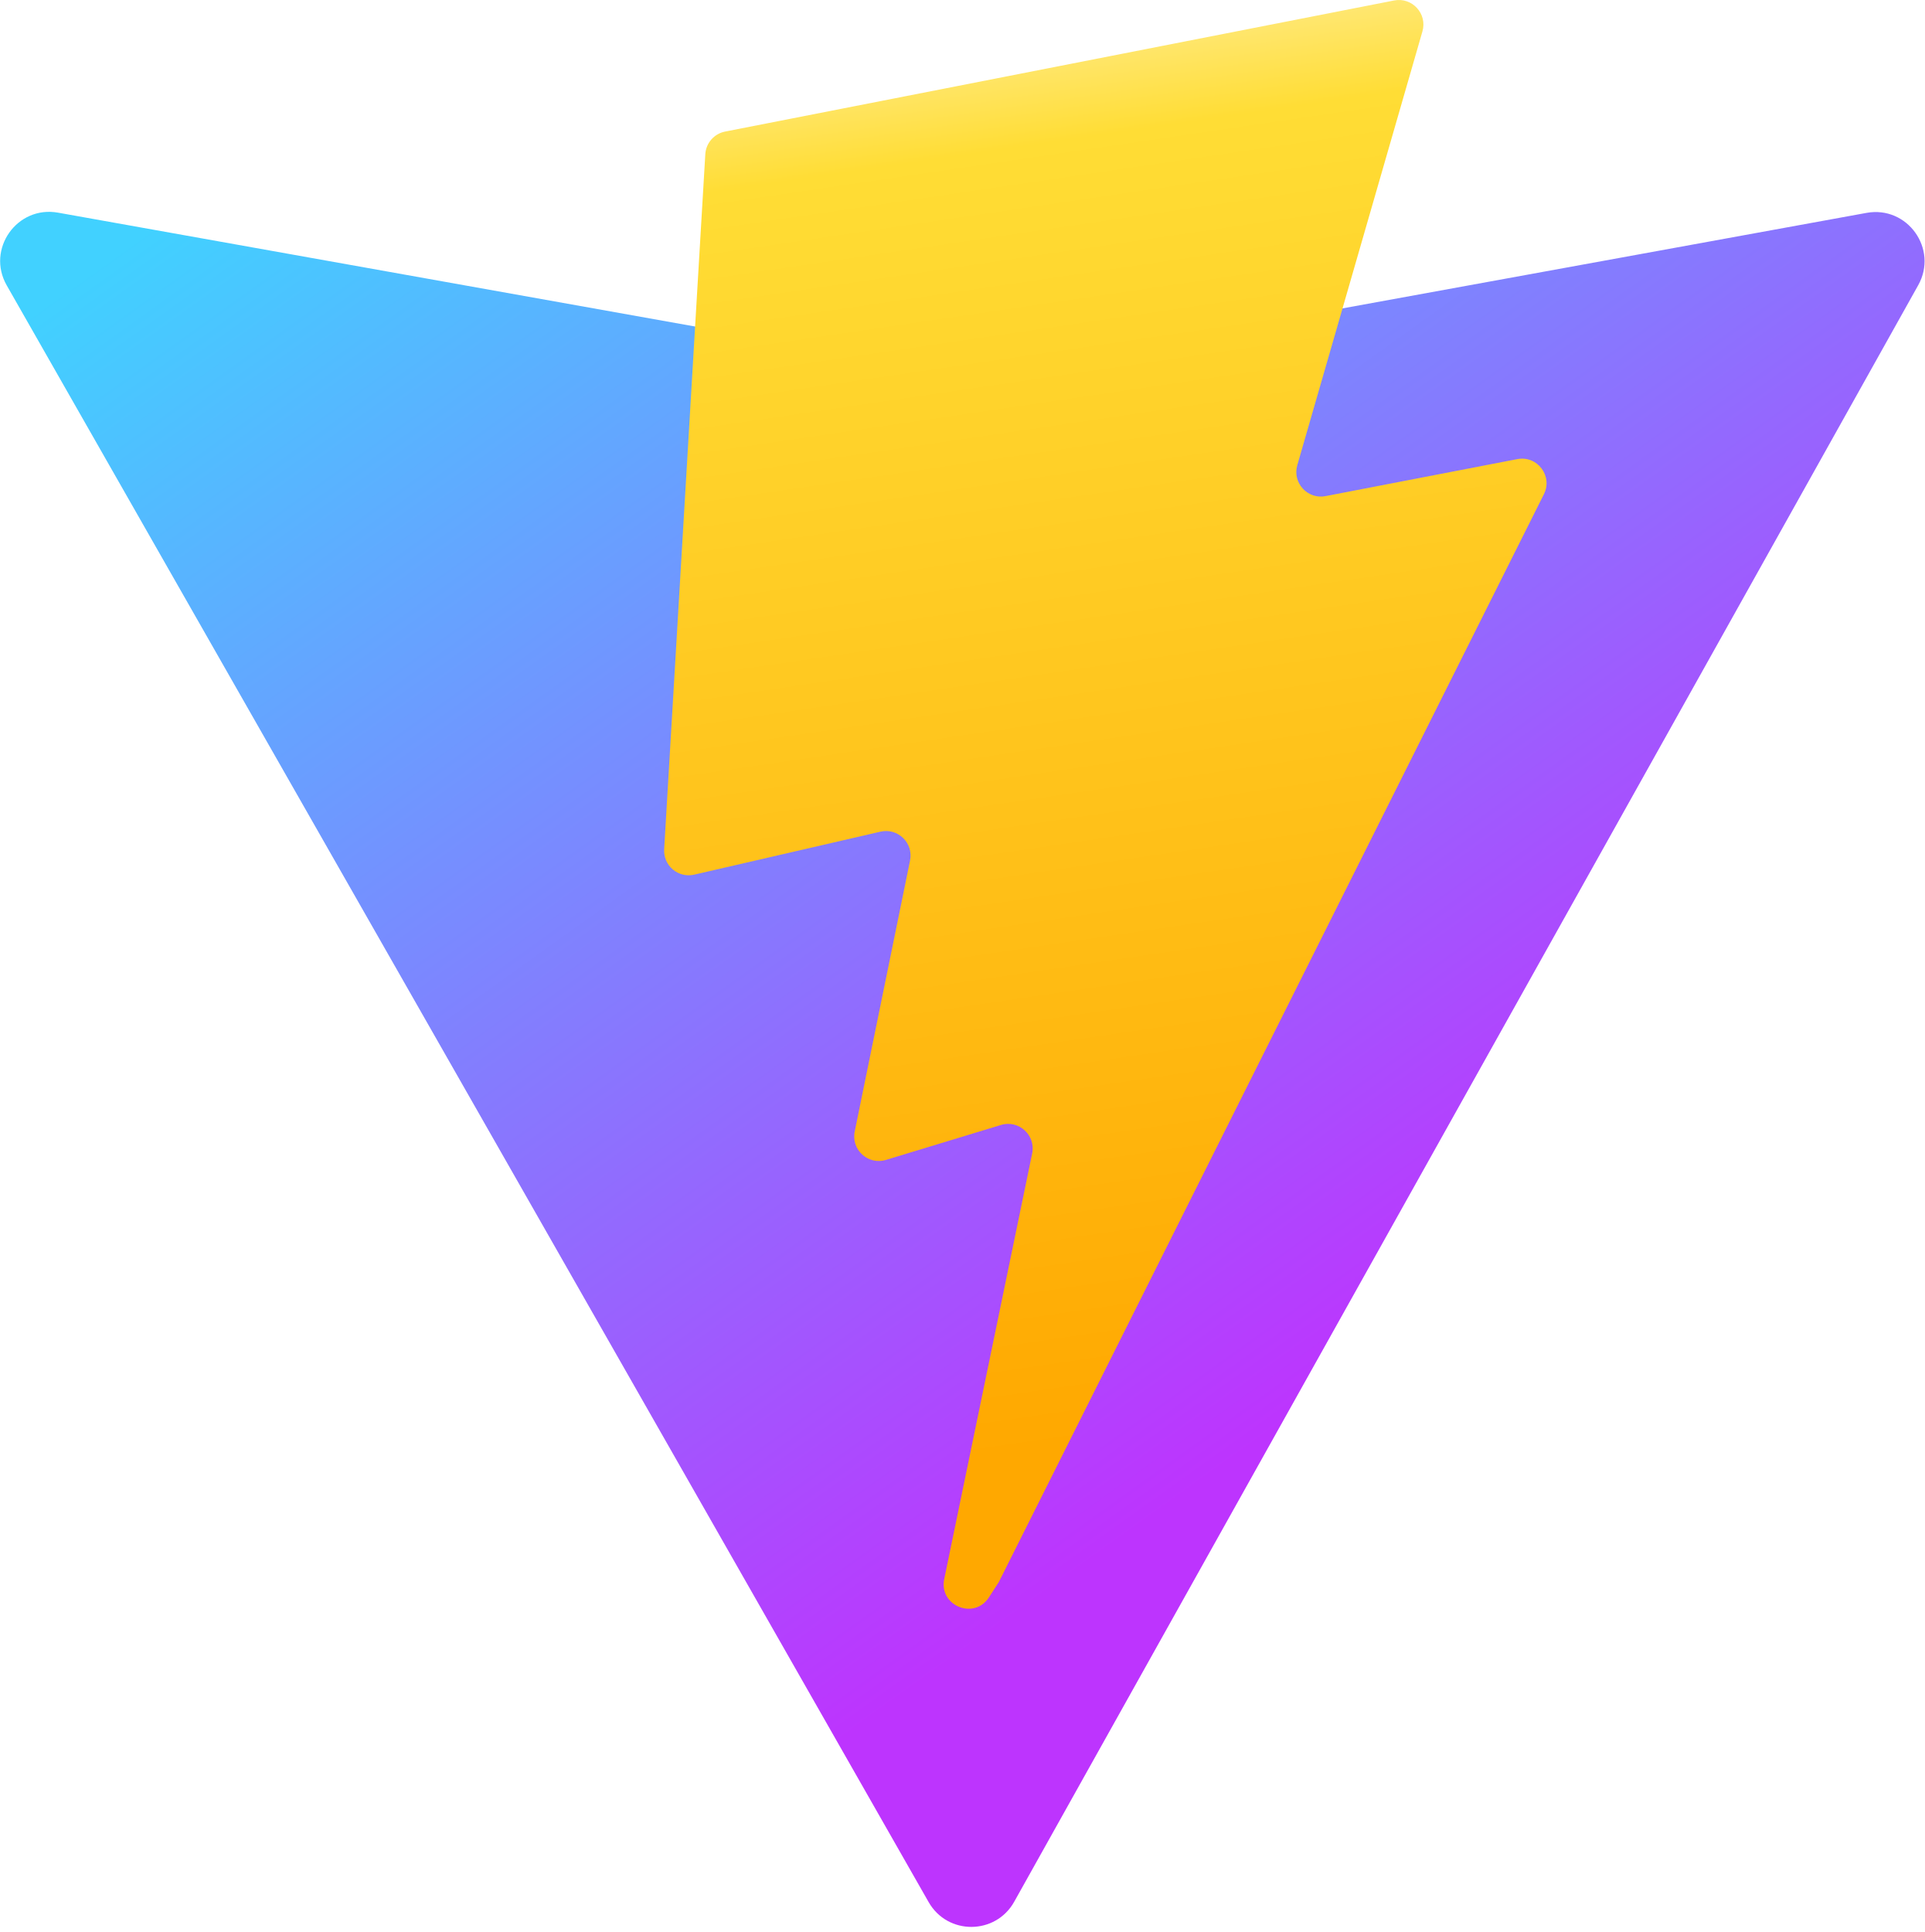
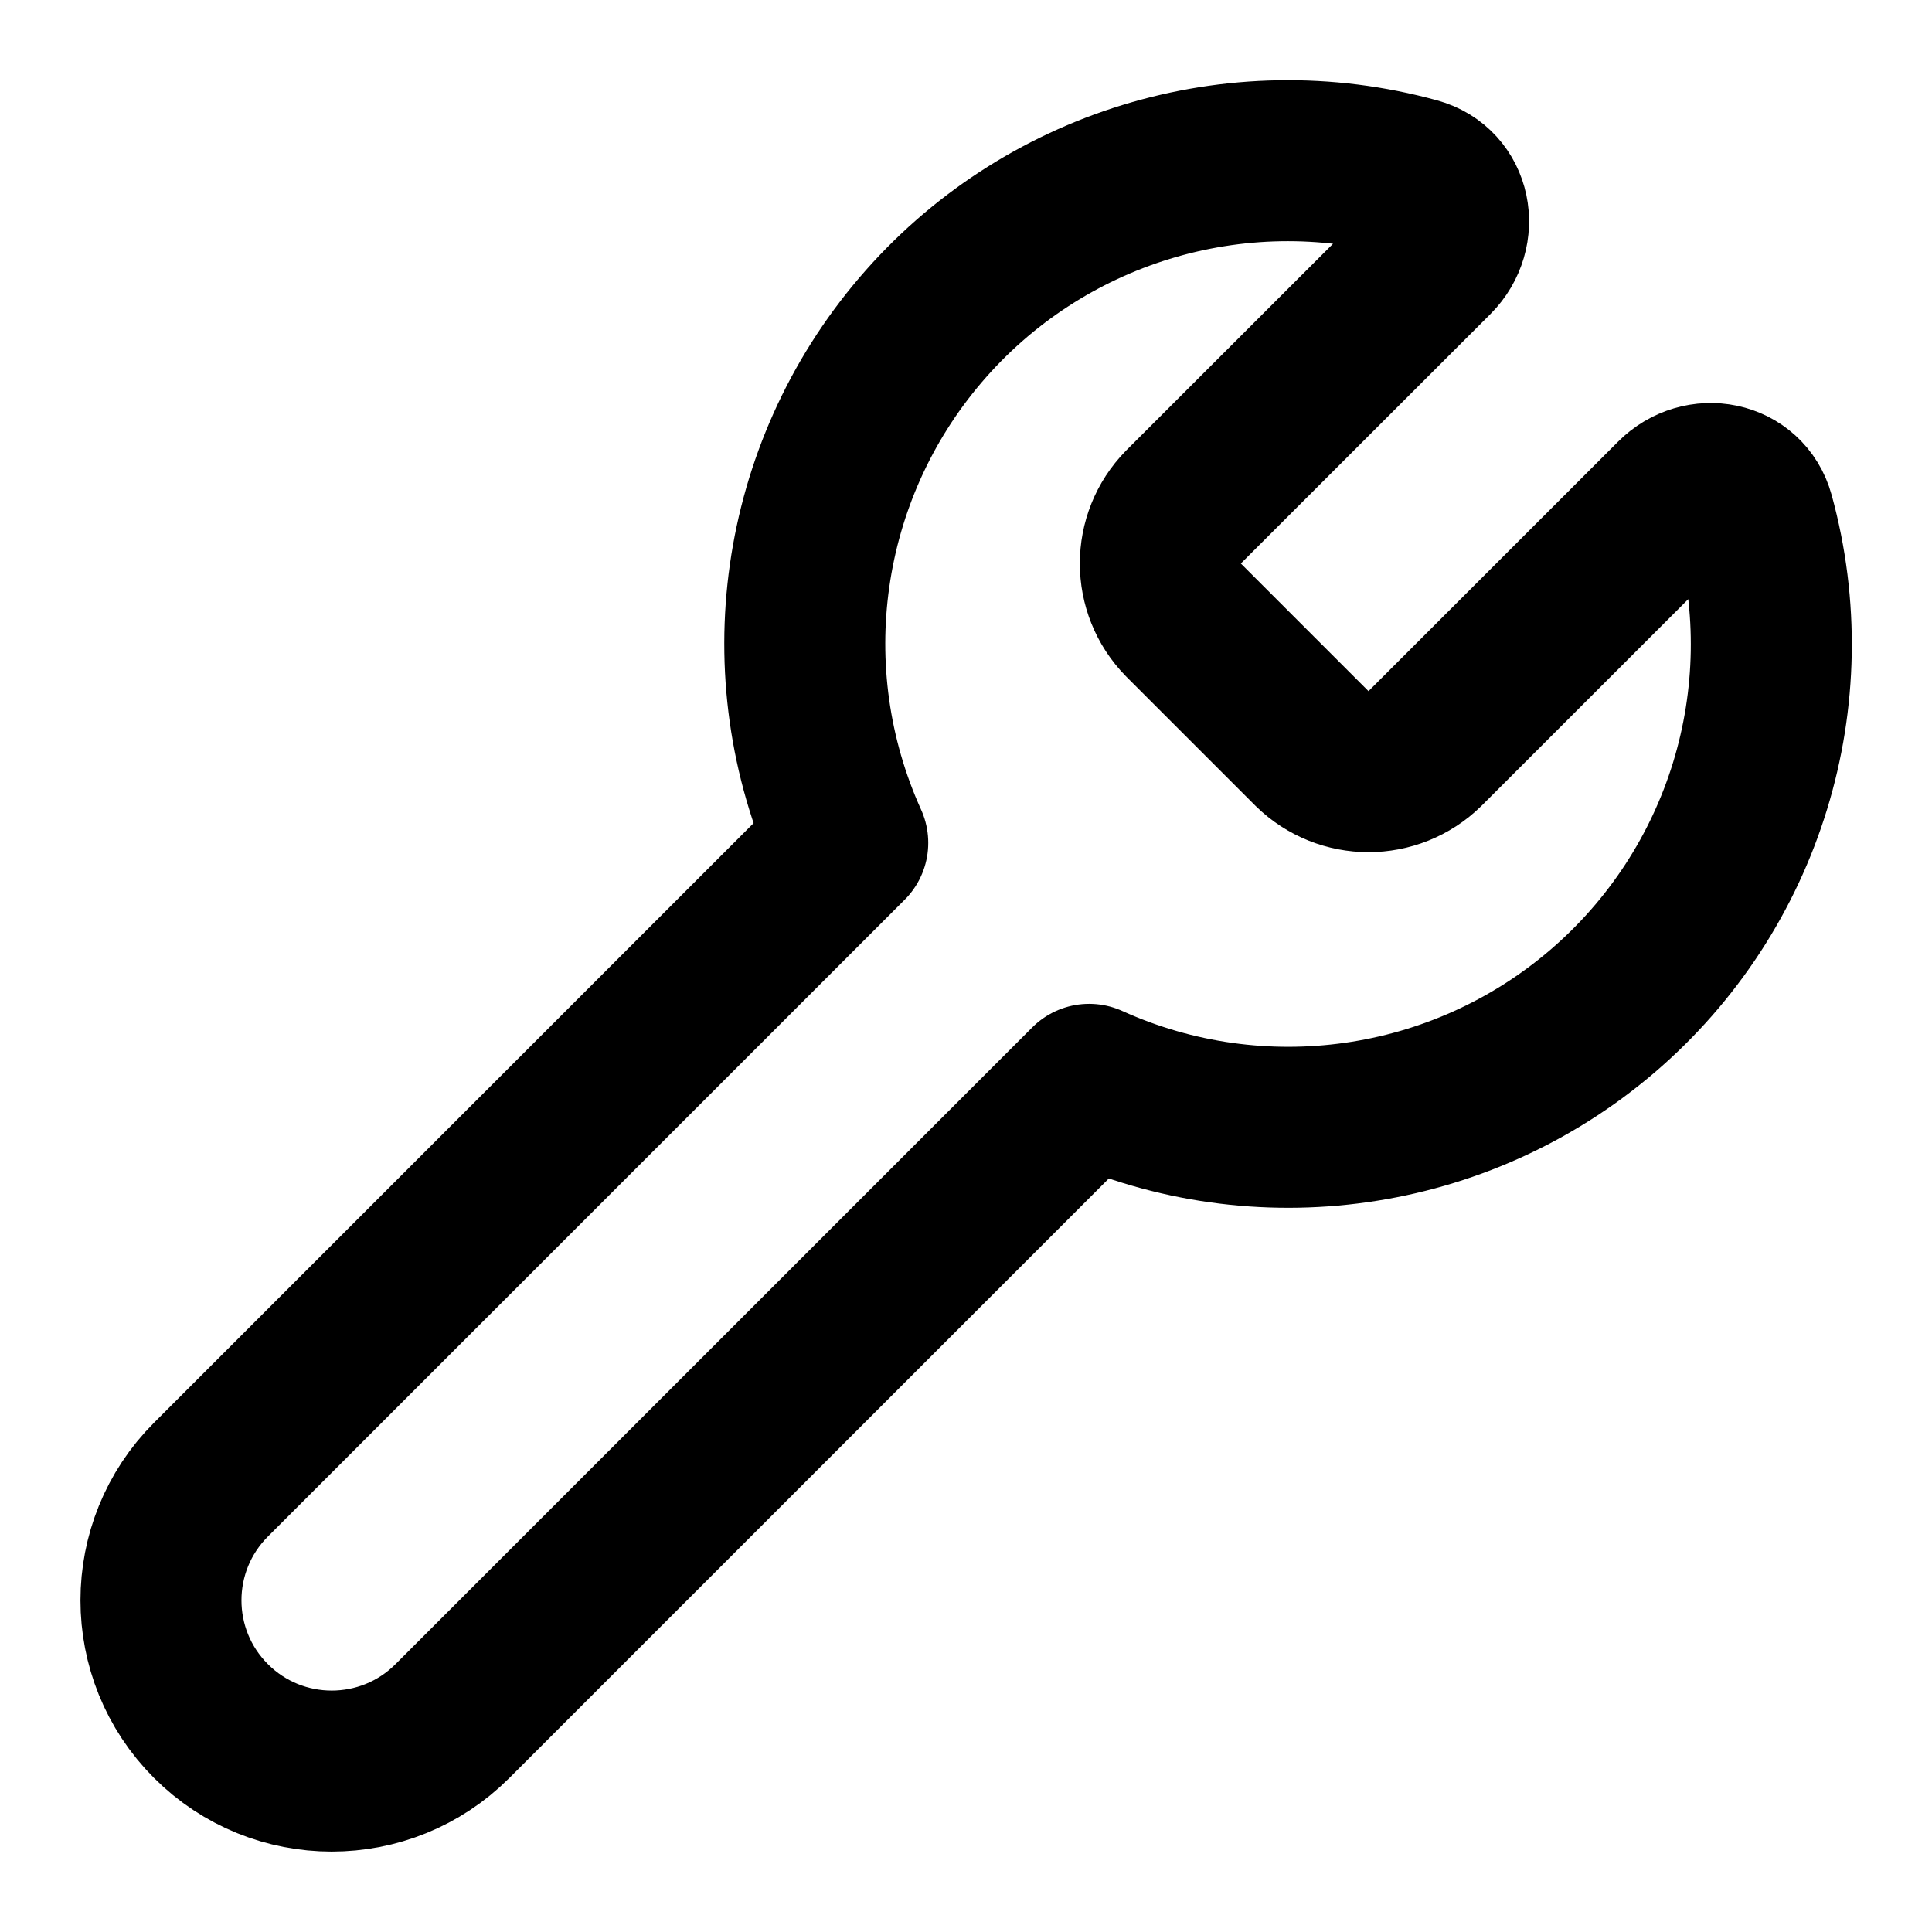
- <svg xmlns="http://www.w3.org/2000/svg" aria-hidden="true" role="img" class="iconify iconify--logos" width="31.88" height="32" preserveAspectRatio="xMidYMid meet" viewBox="0 0 256 257">
-   <defs>
-     <linearGradient id="IconifyId1813088fe1fbc01fb466" x1="-.828%" x2="57.636%" y1="7.652%" y2="78.411%">
-       <stop offset="0%" stop-color="#41D1FF" />
-       <stop offset="100%" stop-color="#BD34FE" />
-     </linearGradient>
-     <linearGradient id="IconifyId1813088fe1fbc01fb467" x1="43.376%" x2="50.316%" y1="2.242%" y2="89.03%">
-       <stop offset="0%" stop-color="#FFEA83" />
-       <stop offset="8.333%" stop-color="#FFDD35" />
-       <stop offset="100%" stop-color="#FFA800" />
-     </linearGradient>
-   </defs>
-   <path fill="url(#IconifyId1813088fe1fbc01fb466)" d="M255.153 37.938L134.897 252.976c-2.483 4.44-8.862 4.466-11.382.048L.875 37.958c-2.746-4.814 1.371-10.646 6.827-9.67l120.385 21.517a6.537 6.537 0 0 0 2.322-.004l117.867-21.483c5.438-.991 9.574 4.796 6.877 9.62Z" />
-   <path fill="url(#IconifyId1813088fe1fbc01fb467)" d="M185.432.063L96.44 17.501a3.268 3.268 0 0 0-2.634 3.014l-5.474 92.456a3.268 3.268 0 0 0 3.997 3.378l24.777-5.718c2.318-.535 4.413 1.507 3.936 3.838l-7.361 36.047c-.495 2.426 1.782 4.5 4.151 3.78l15.304-4.649c2.372-.72 4.652 1.36 4.15 3.788l-11.698 56.621c-.732 3.542 3.979 5.473 5.943 2.437l1.313-2.028l72.516-144.72c1.215-2.423-.88-5.186-3.54-4.672l-25.505 4.922c-2.396.462-4.435-1.77-3.759-4.114l16.646-57.705c.677-2.35-1.37-4.583-3.769-4.113Z" />
+ <svg xmlns="http://www.w3.org/2000/svg" width="24" height="24" viewBox="0 0 24 24" fill="none" stroke="currentColor" stroke-width="2" stroke-linecap="round" stroke-linejoin="round" class="lucide lucide-wrench-icon lucide-wrench">
+   <path d="M14.7 6.3a1 1 0 0 0 0 1.4l1.6 1.6a1 1 0 0 0 1.4 0l3.106-3.105c.32-.322.863-.22.983.218a6 6 0 0 1-8.259 7.057l-7.91 7.91a1 1 0 0 1-2.999-3l7.91-7.91a6 6 0 0 1 7.057-8.259c.438.12.54.662.219.984z" />
</svg>
